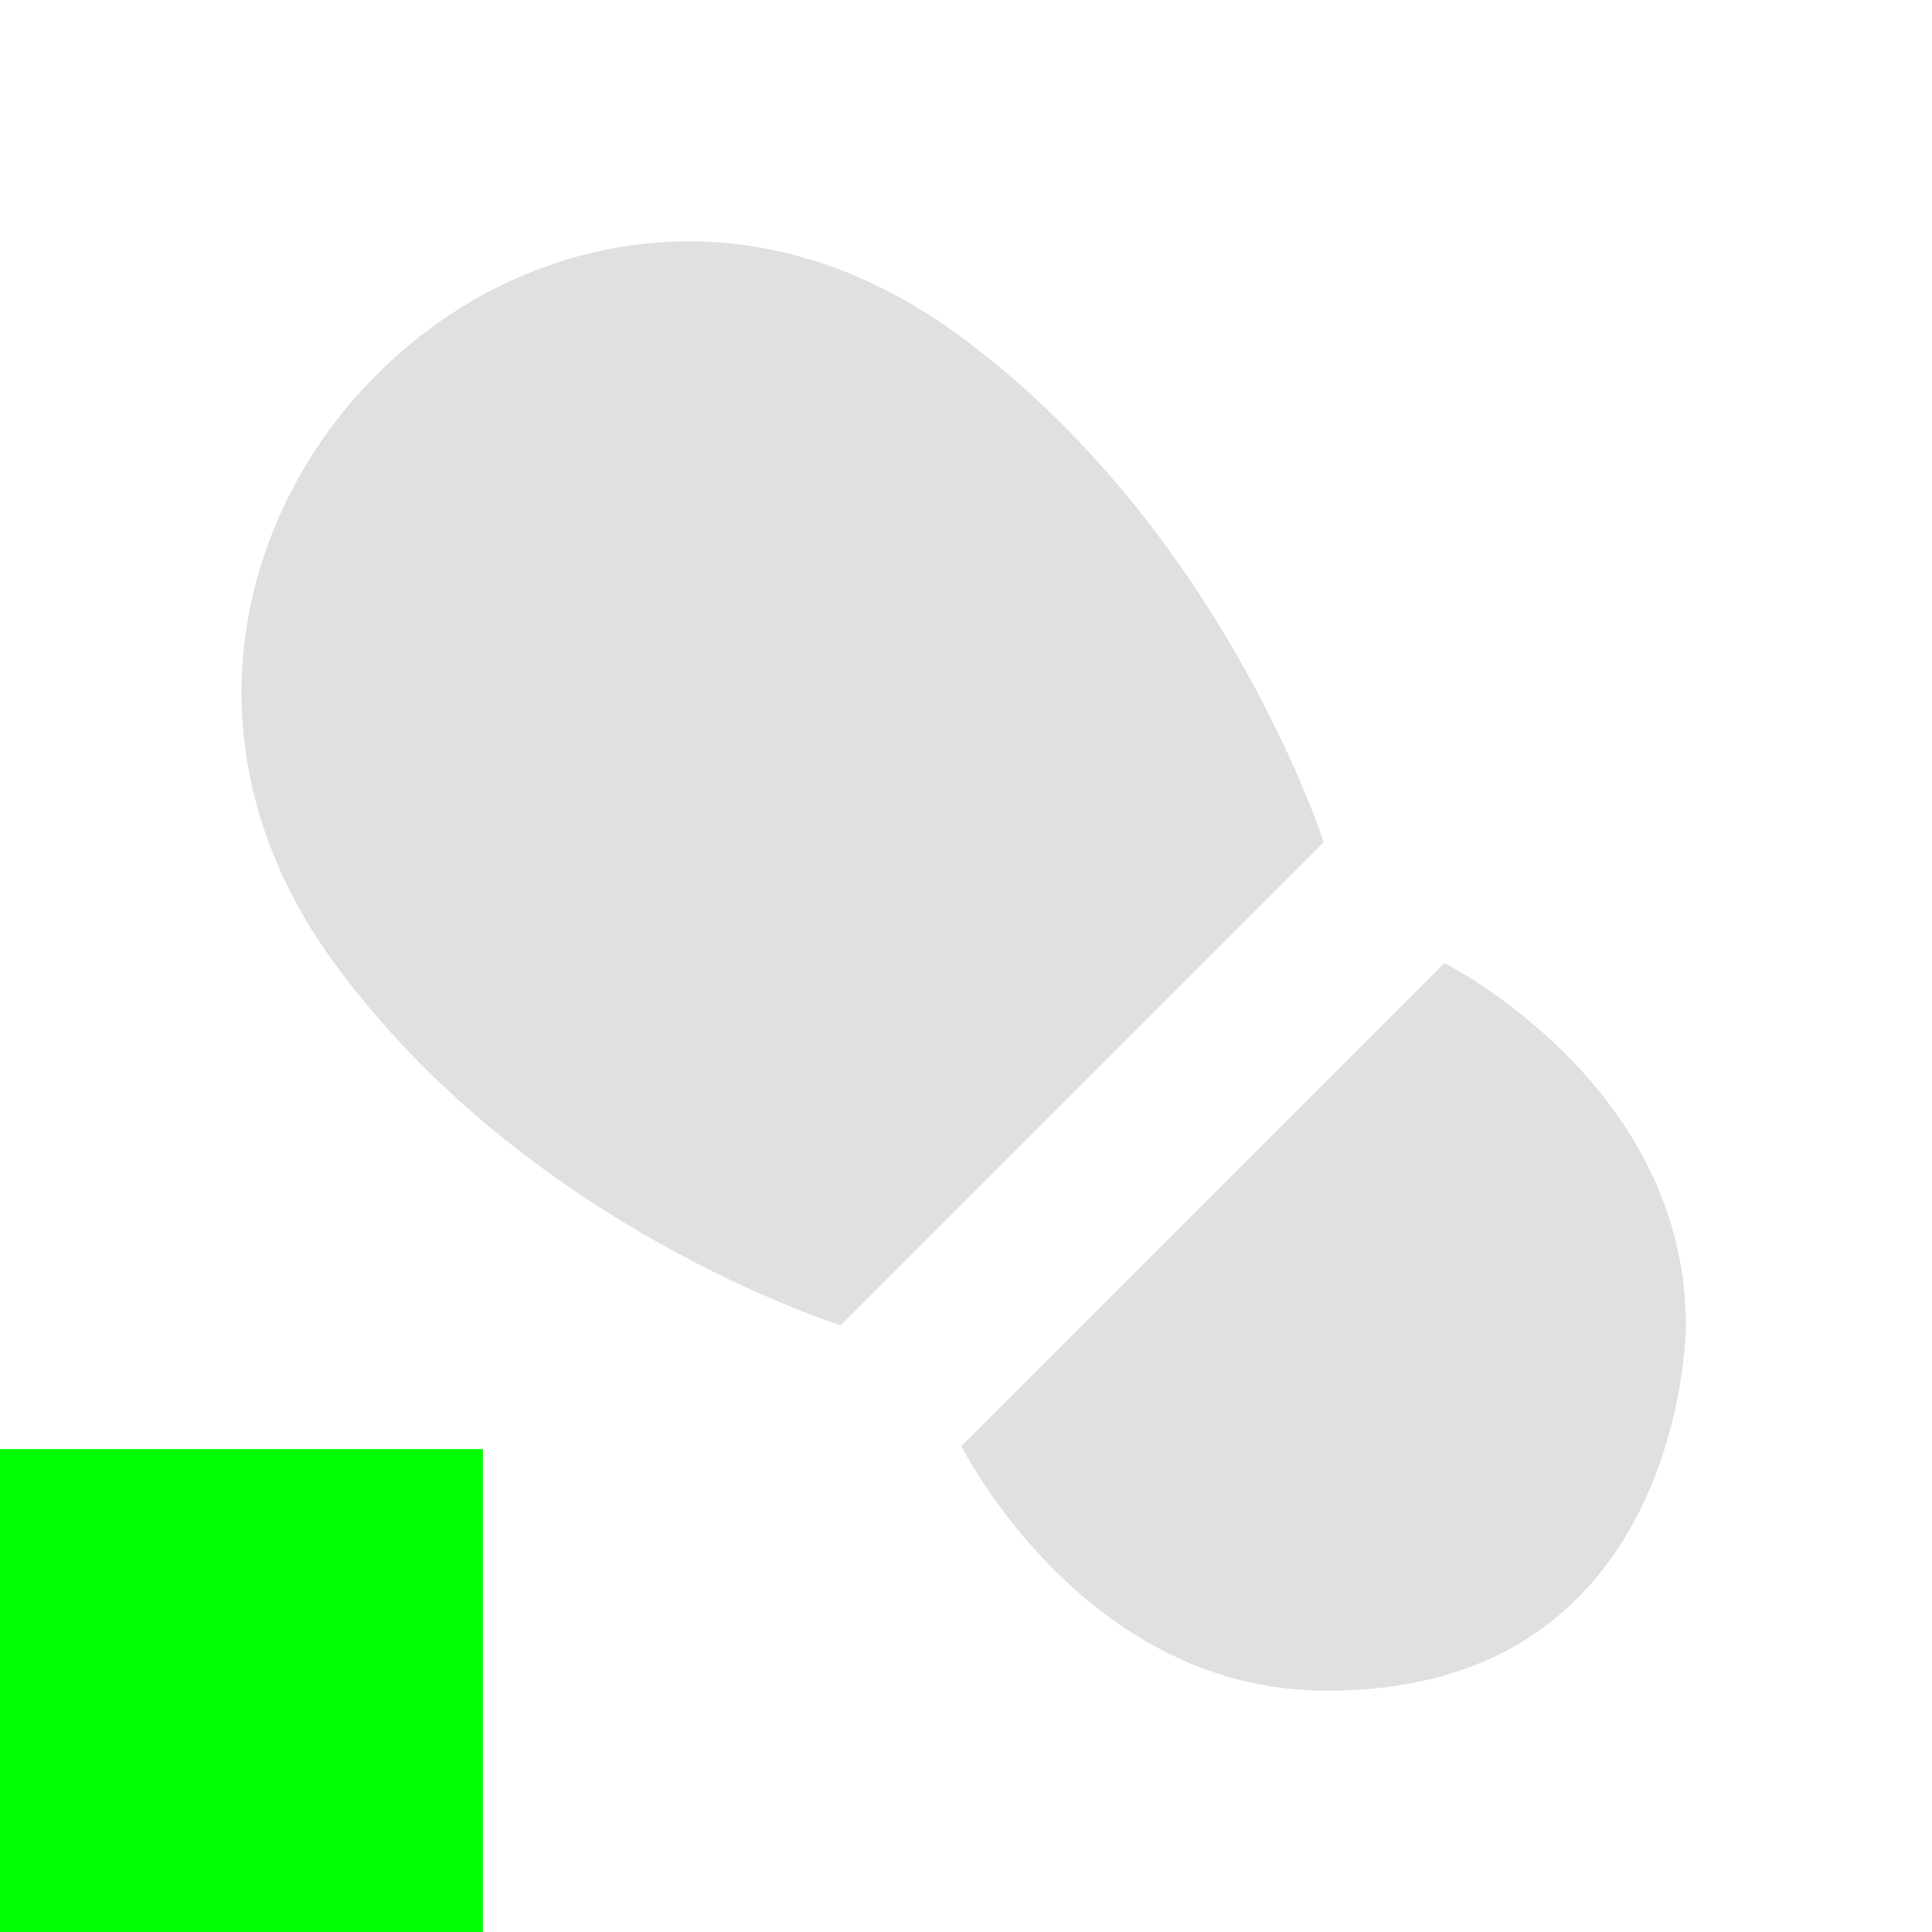
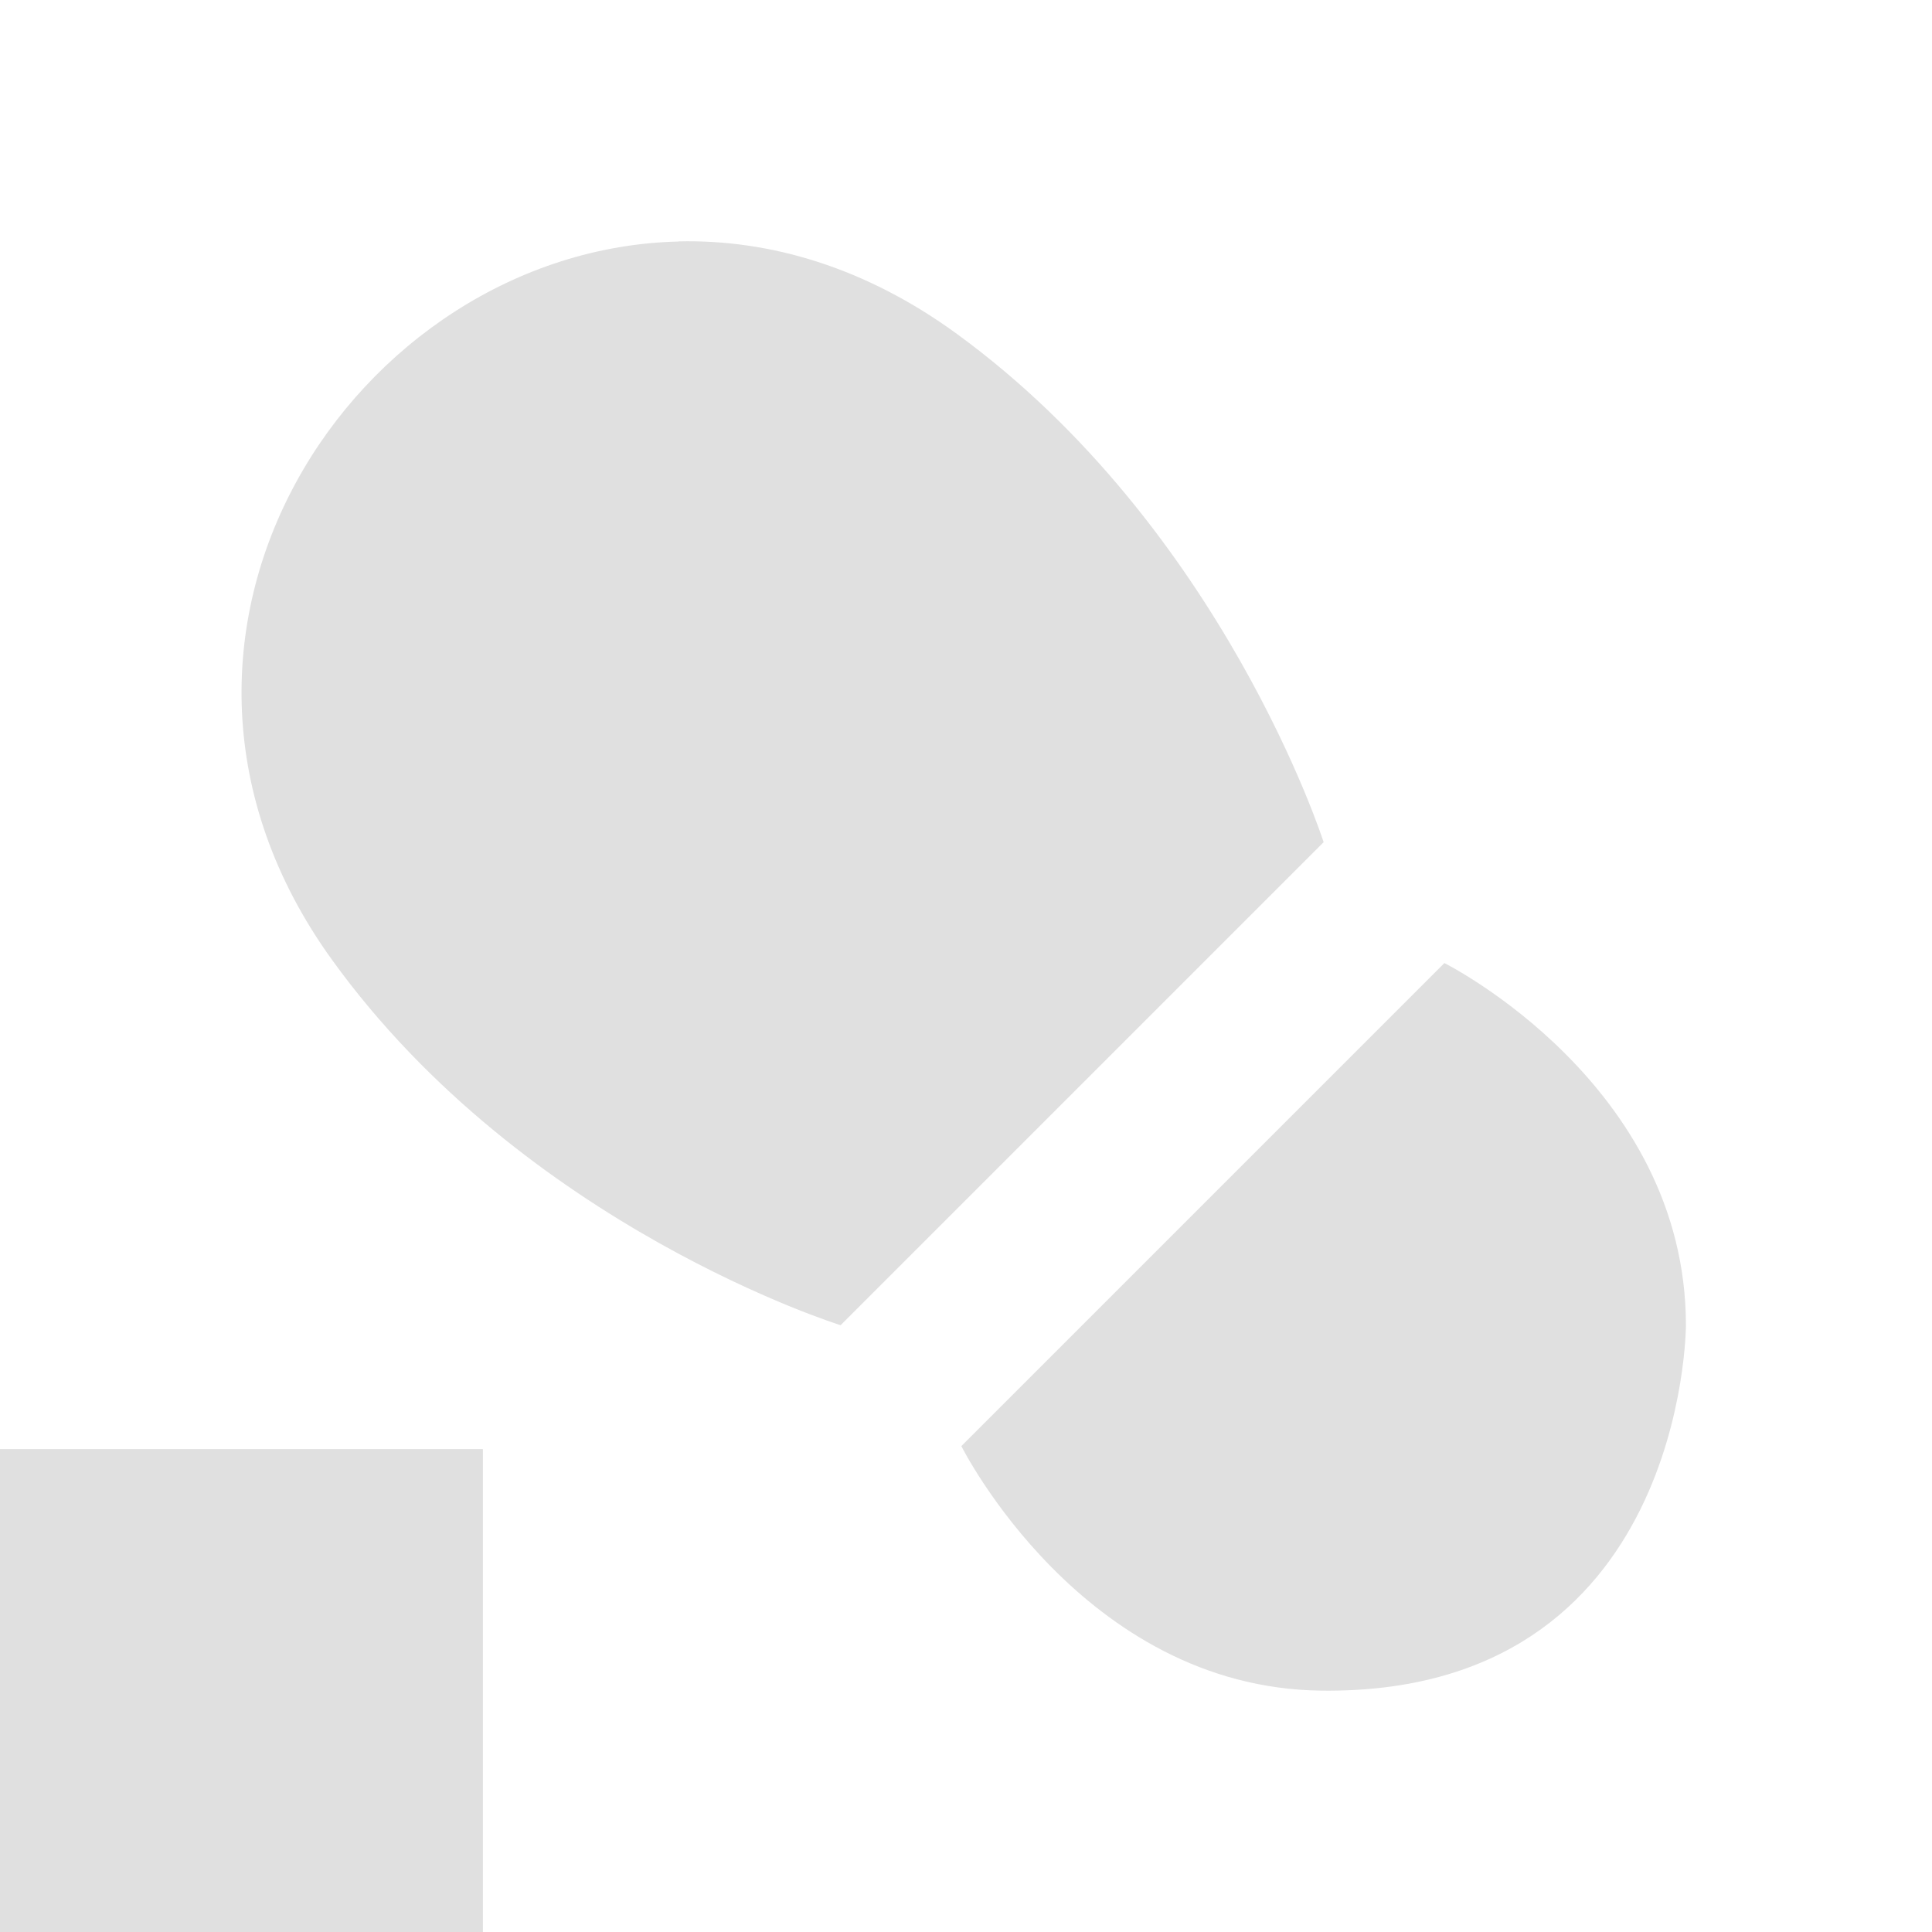
- <svg xmlns="http://www.w3.org/2000/svg" height="16" viewBox="0 0 4.233 4.233" width="16">
-   <path d="m0 3.175h1.058v1.058h-1.058z" fill="#0f0" fill-rule="evenodd" stroke-linecap="round" stroke-width="1.058" />
-   <path d="m25.619 4c-2.68.064-4.807 3.265-2.869 5.949 1.598 2.214 4.211 3.025 4.211 3.025l4-4s-.832-2.601-3.037-4.209c-.76-.554-1.554-.784-2.305-.766zm6.342 5.975-4 4s.999 2.001 2.98 2.025c3.018.037 3.02-3.025 3.02-3.025 0-2-2-3-2-3z" fill="#e0e0e0" transform="matrix(.2645833 0 0 .2645833 -5.291671 -.529162)" />
+ <svg xmlns="http://www.w3.org/2000/svg" height="16" viewBox="0 0 4.233 4.233" width="16" version="1.1" id="svg2">
+   <defs id="defs2" />
+   <path d="m0 3.175h1.058v1.058h-1.058z" fill="#0f0" fill-rule="evenodd" stroke-linecap="round" stroke-width="1.058" id="path1" style="fill:#e0e0e0;fill-opacity:1" />
+   <path d="m25.619 4c-2.68.064-4.807 3.265-2.869 5.949 1.598 2.214 4.211 3.025 4.211 3.025l4-4s-.832-2.601-3.037-4.209c-.76-.554-1.554-.784-2.305-.766zm6.342 5.975-4 4s.999 2.001 2.98 2.025c3.018.037 3.02-3.025 3.02-3.025 0-2-2-3-2-3z" fill="#e0e0e0" transform="matrix(.2645833 0 0 .2645833 -5.291671 -.529162)" id="path2" />
</svg>
